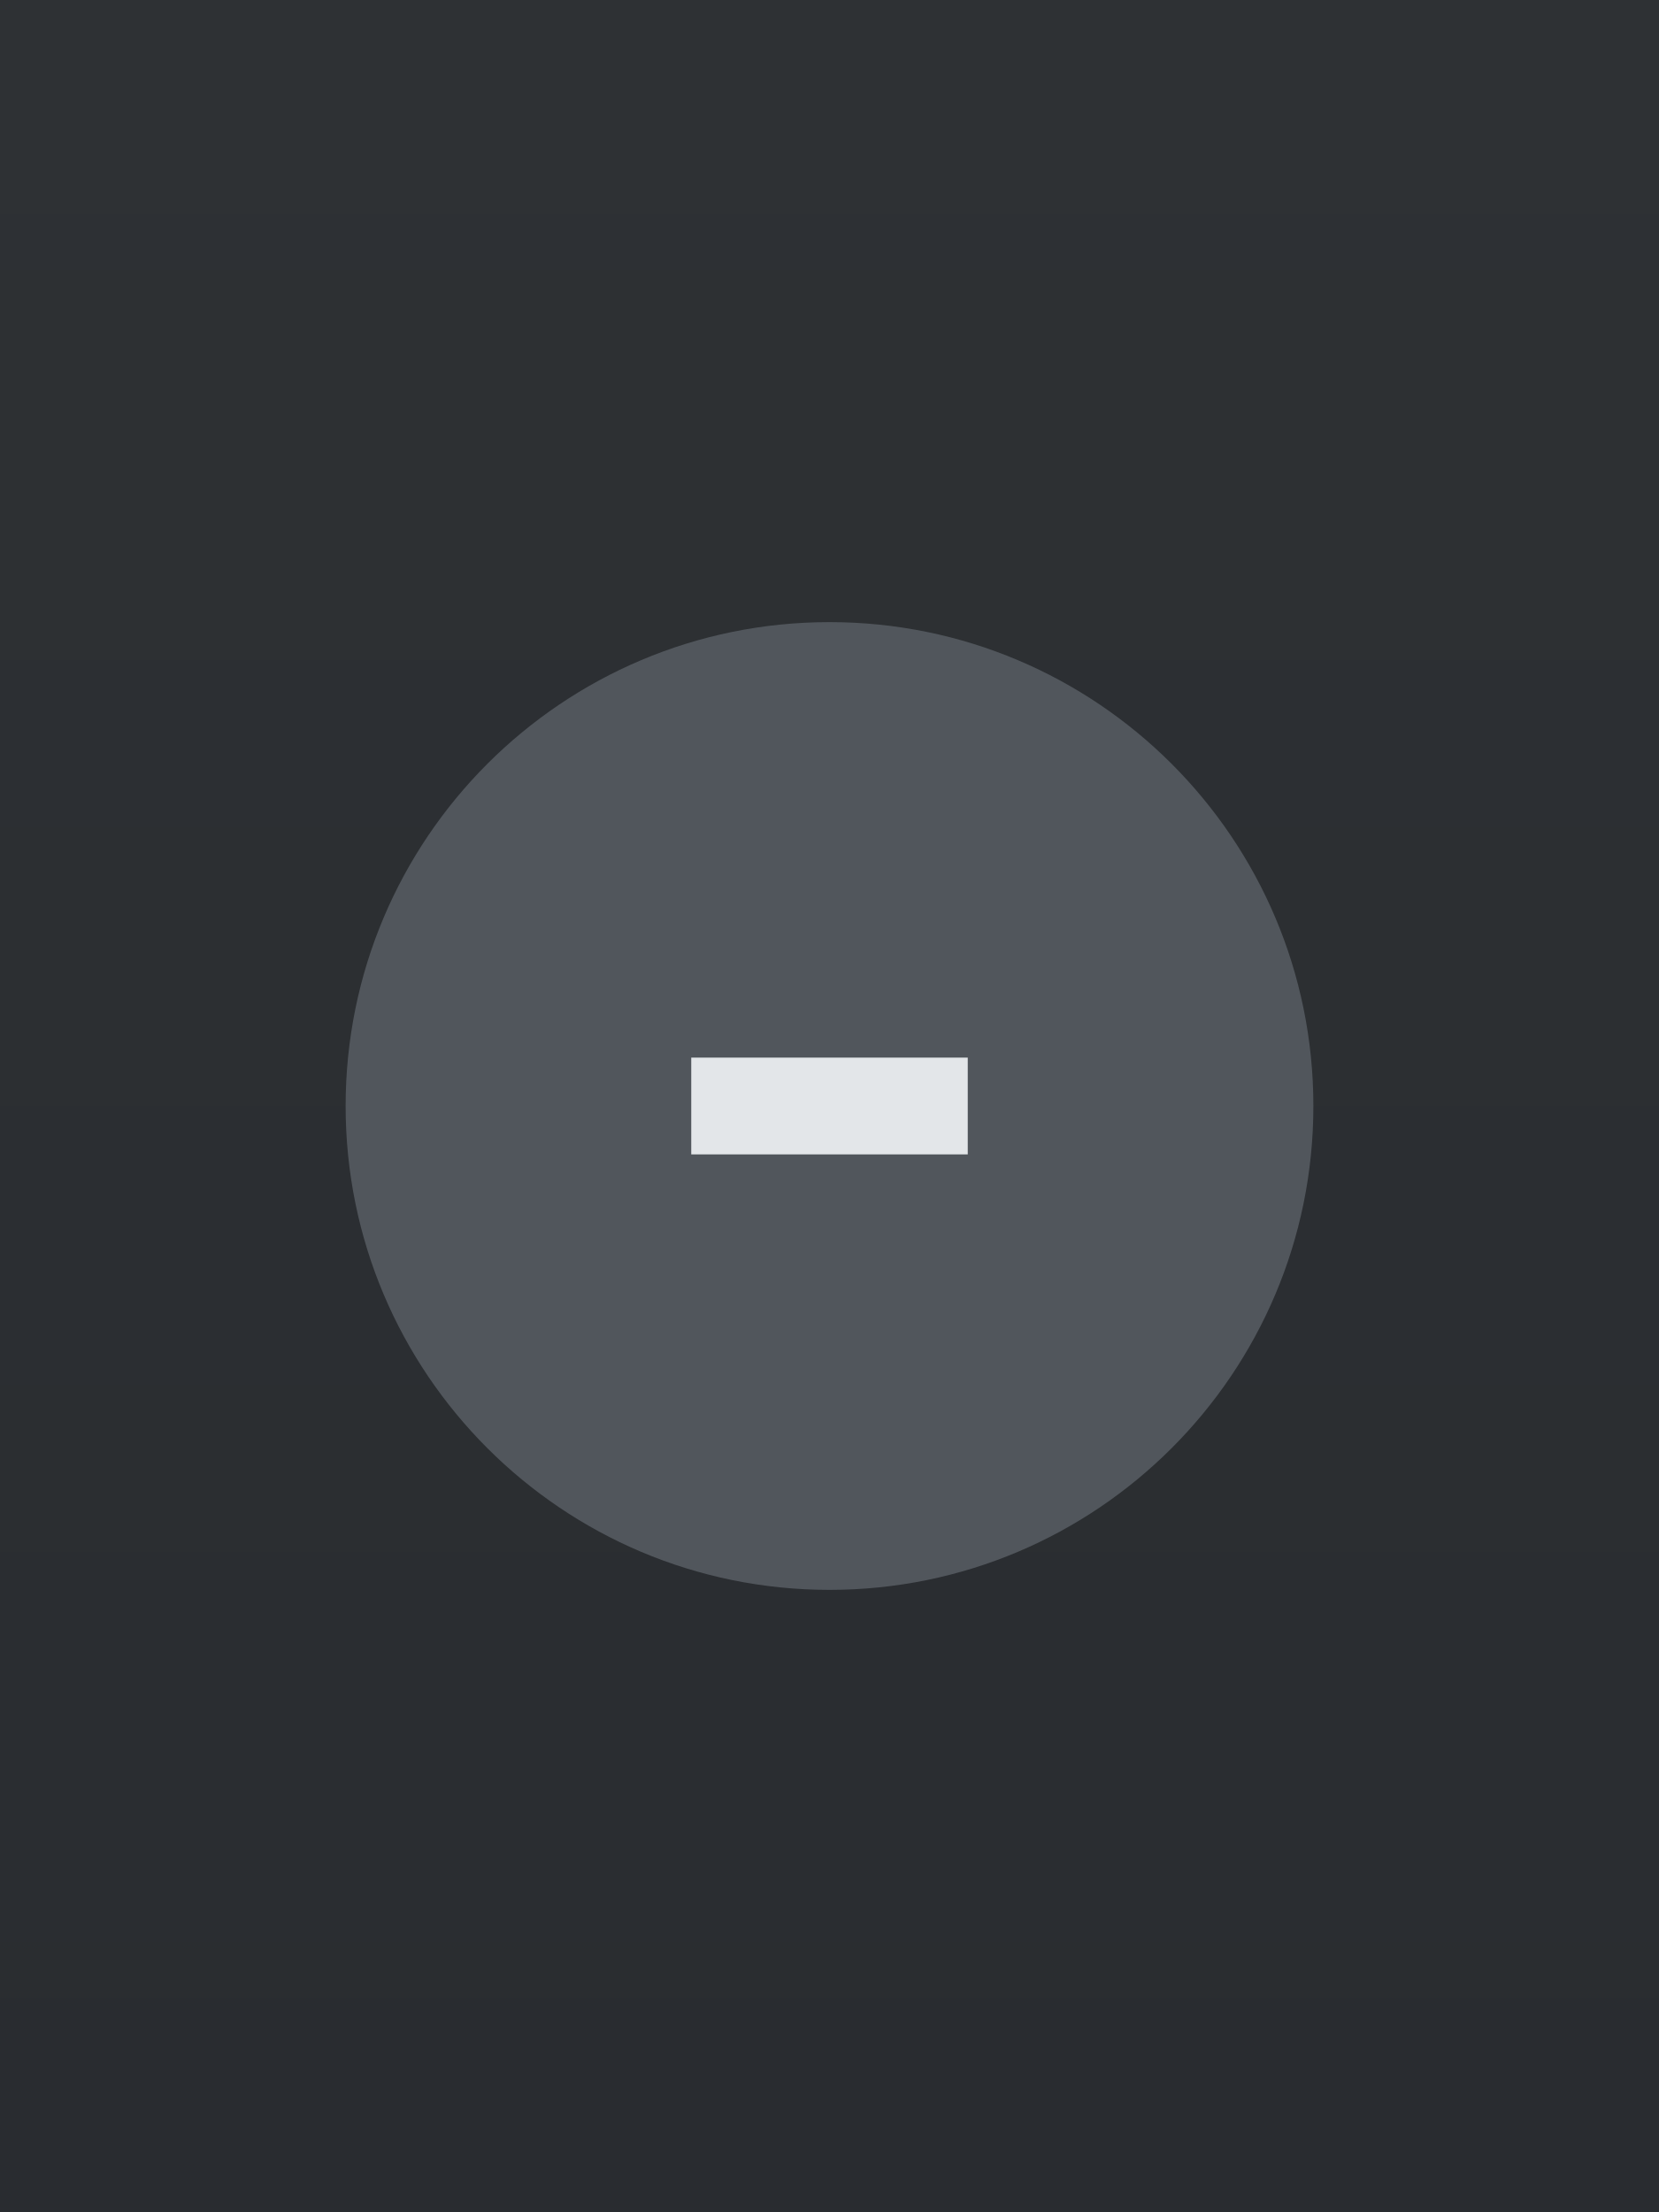
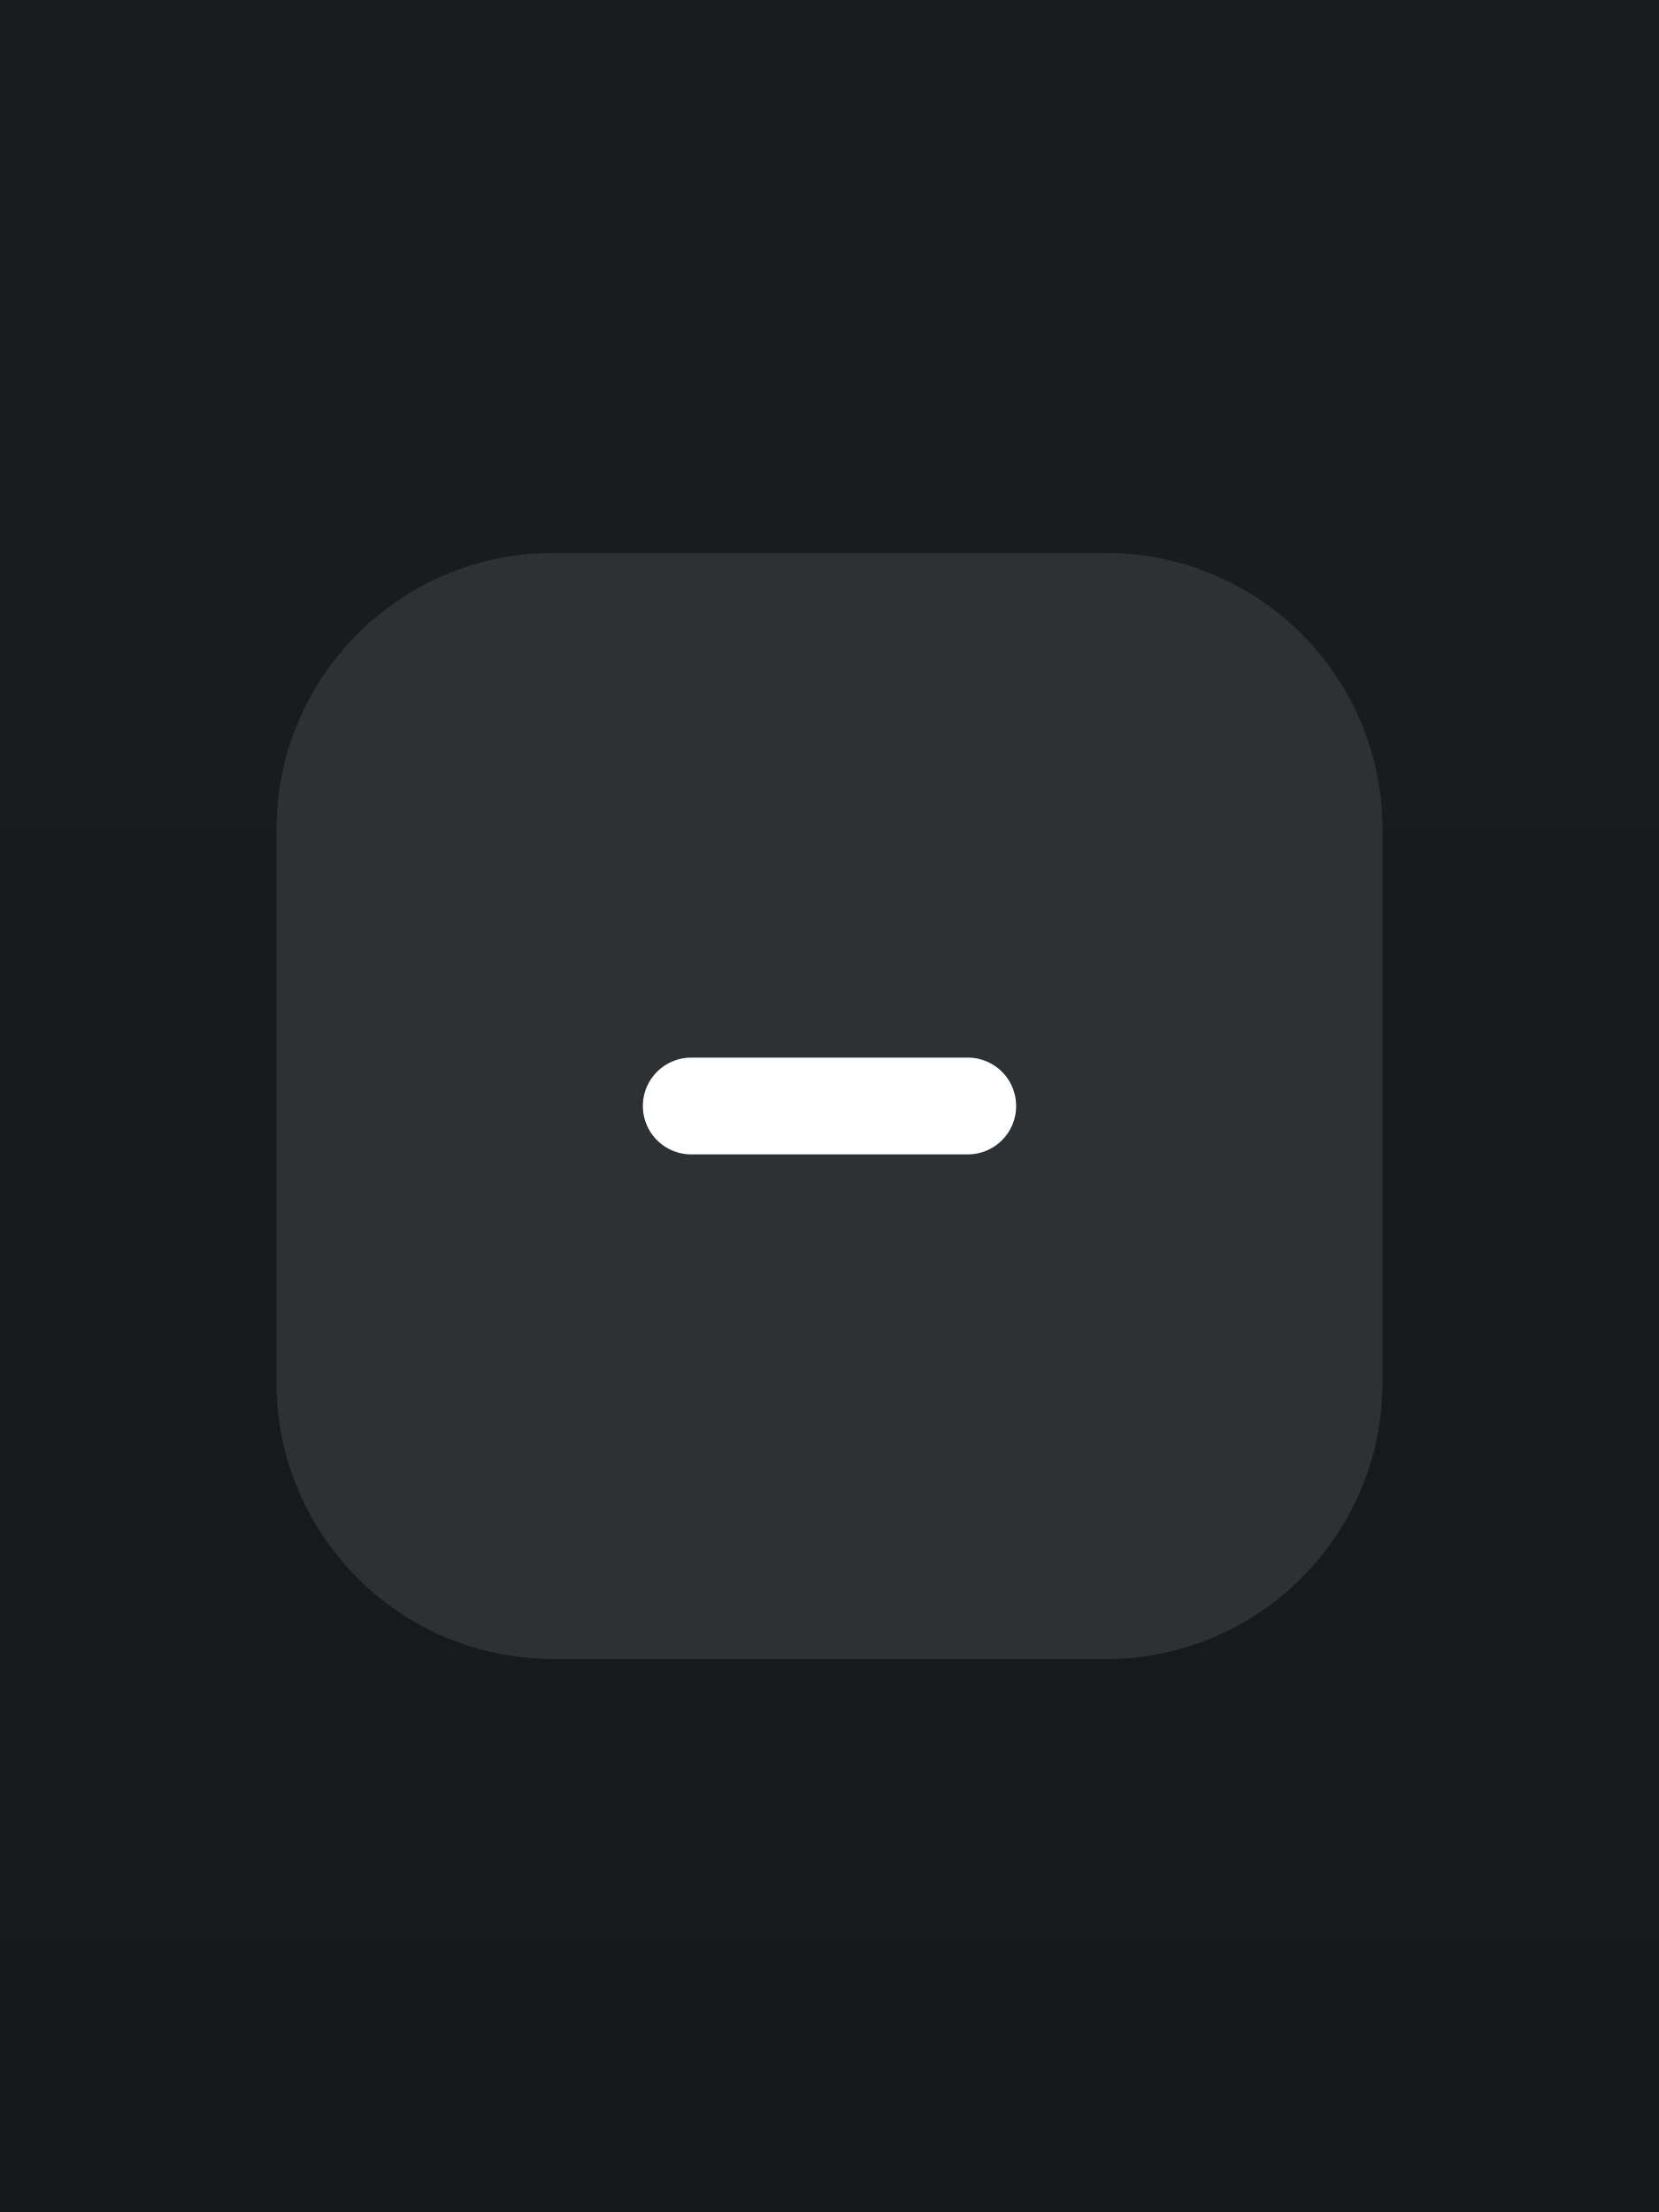
<svg xmlns="http://www.w3.org/2000/svg" width="48" height="64" viewBox="0 0 24 32">
  <defs>
    <linearGradient id="bar" x2="0" y2="1">
-       <stop offset="0" stop-color="#2e3134" />
-       <stop offset="1" stop-color="#292c30" />
+       <stop offset="0" stop-color="#1b1c1e" />
+       <stop offset="1" stop-color="#171819" />
    </linearGradient>
  </defs>
  <rect width="24" height="32" fill="url(#bar)" />
  <g transform="translate(4 8)">
-     <circle cx="8" cy="8" r="7" fill="#51565c" />
-     <path d="M4 6h4" fill="none" stroke="#e3e6e9" transform="translate(2 2)" stroke-width="1.4" stroke-linecap="butt" stroke-linejoin="miter" />
+     <rect x="0" y="0" width="16" height="16" rx="4" fill="#2e3134" />
+     <path d="M4 6h4" fill="none" stroke="#ffffff" transform="translate(2 2)" stroke-width="1.4" stroke-linecap="round" stroke-linejoin="round" />
  </g>
</svg>
